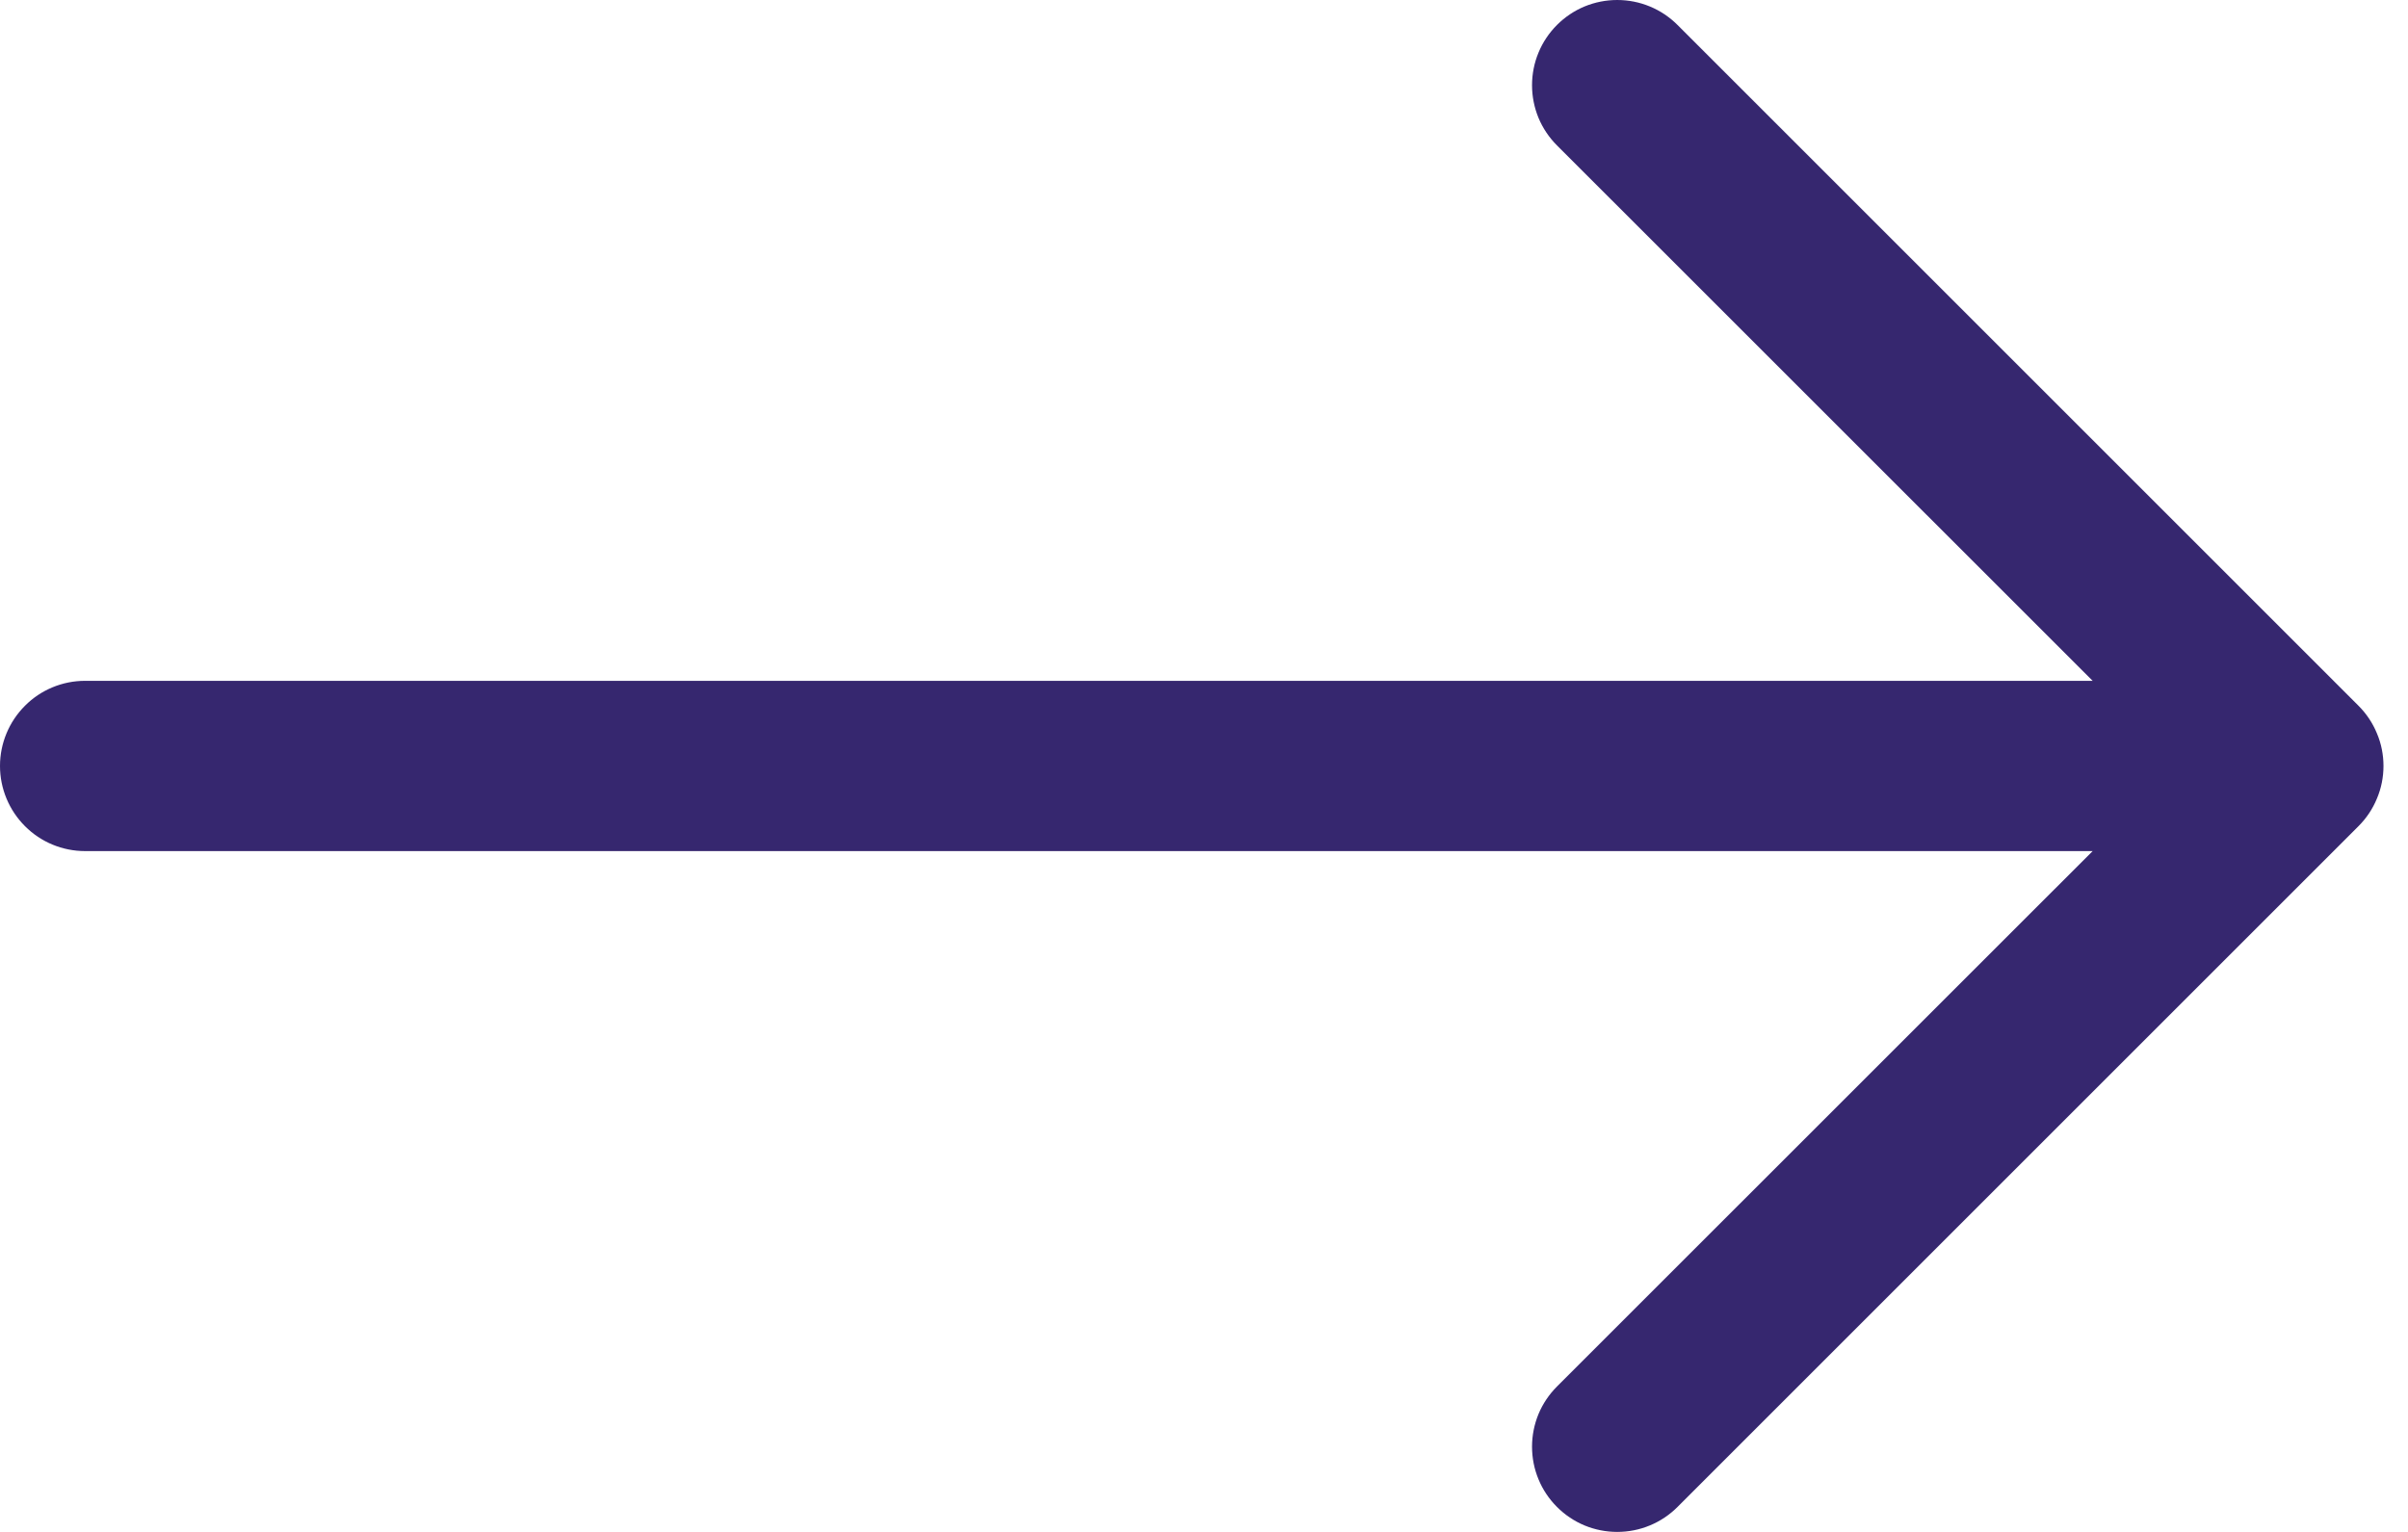
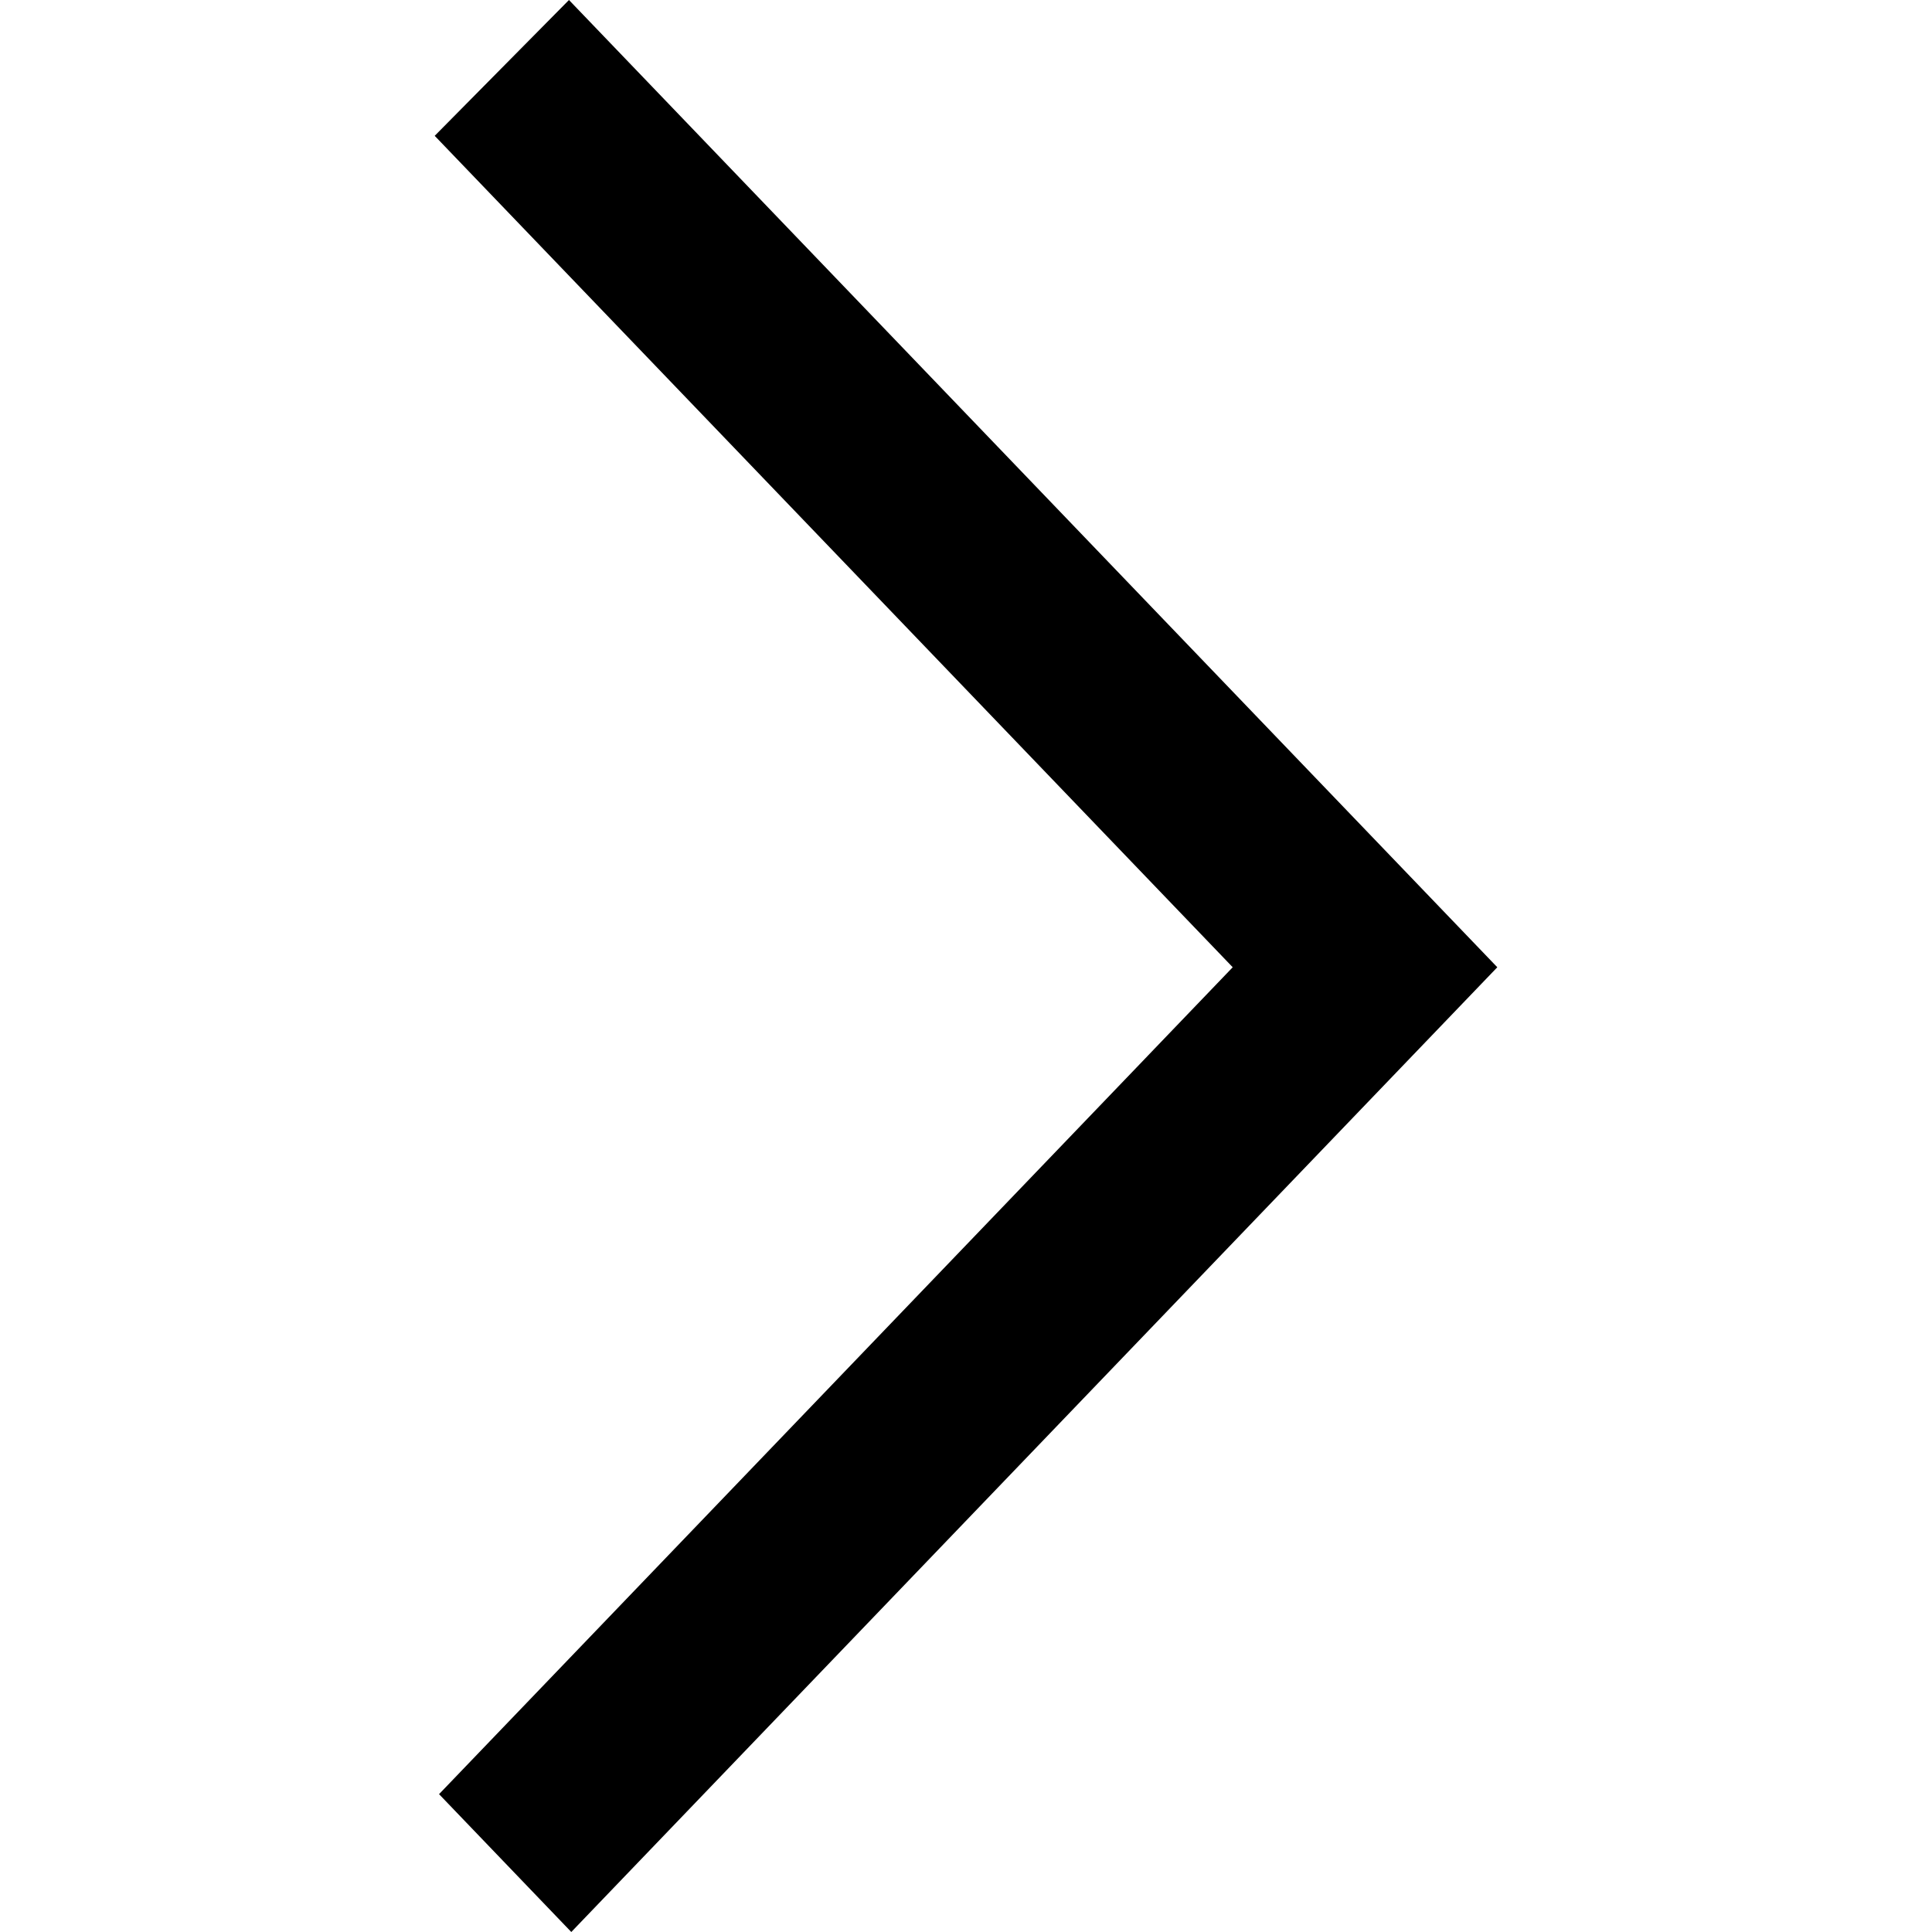
- <svg xmlns="http://www.w3.org/2000/svg" width="22" height="14" viewBox="0 0 22 14" fill="none">
-   <path fill-rule="evenodd" clip-rule="evenodd" d="M-0 7C-0 7.206 0.082 7.404 0.228 7.55C0.373 7.696 0.571 7.778 0.777 7.778L19.119 7.778L14.225 12.671C14.153 12.743 14.095 12.829 14.056 12.923C14.017 13.018 13.997 13.119 13.997 13.221C13.997 13.324 14.017 13.425 14.056 13.519C14.095 13.614 14.153 13.7 14.225 13.772C14.297 13.844 14.383 13.902 14.477 13.941C14.572 13.98 14.673 14 14.775 14C14.878 14 14.979 13.98 15.073 13.941C15.168 13.902 15.254 13.844 15.326 13.772L21.547 7.551C21.62 7.478 21.677 7.393 21.716 7.298C21.756 7.204 21.776 7.102 21.776 7C21.776 6.898 21.756 6.796 21.716 6.702C21.677 6.607 21.62 6.522 21.547 6.449L15.326 0.228C15.254 0.156 15.168 0.098 15.073 0.059C14.979 0.02 14.878 -1.30429e-06 14.775 -1.29535e-06C14.673 -1.28641e-06 14.572 0.02 14.477 0.059C14.383 0.098 14.297 0.156 14.225 0.228C14.153 0.3 14.095 0.386 14.056 0.481C14.017 0.575 13.997 0.676 13.997 0.779C13.997 0.881 14.017 0.982 14.056 1.077C14.095 1.171 14.153 1.257 14.225 1.329L19.119 6.222L0.777 6.222C0.571 6.222 0.373 6.304 0.228 6.45C0.082 6.596 -0 6.794 -0 7Z" fill="#36276F" />
+ <svg xmlns="http://www.w3.org/2000/svg" width="800px" height="800px" viewBox="-4.5 0 20 20" version="1.1">
+   <defs>
+ 
+ </defs>
+   <g id="Page-1" stroke="none" stroke-width="1" fill="none" fill-rule="evenodd">
+     <g id="Dribbble-Light-Preview" transform="translate(-425, -6679)" fill="#000000">
+       <g id="icons" transform="translate(56, 160)">
+         <path d="M370.39,6519 L369,6520.406 L377.261,6529.013 L376.38,6529.931 L376.385,6529.926 L369.045,6537.573 L370.414,6539 C372.443,6536.887 378.107,6530.986 380,6529.013 C378.594,6527.547 379.965,6528.976 370.39,6519" id="arrow_right-[#333]">
+ 
+ </path>
+       </g>
+     </g>
+   </g>
</svg>
